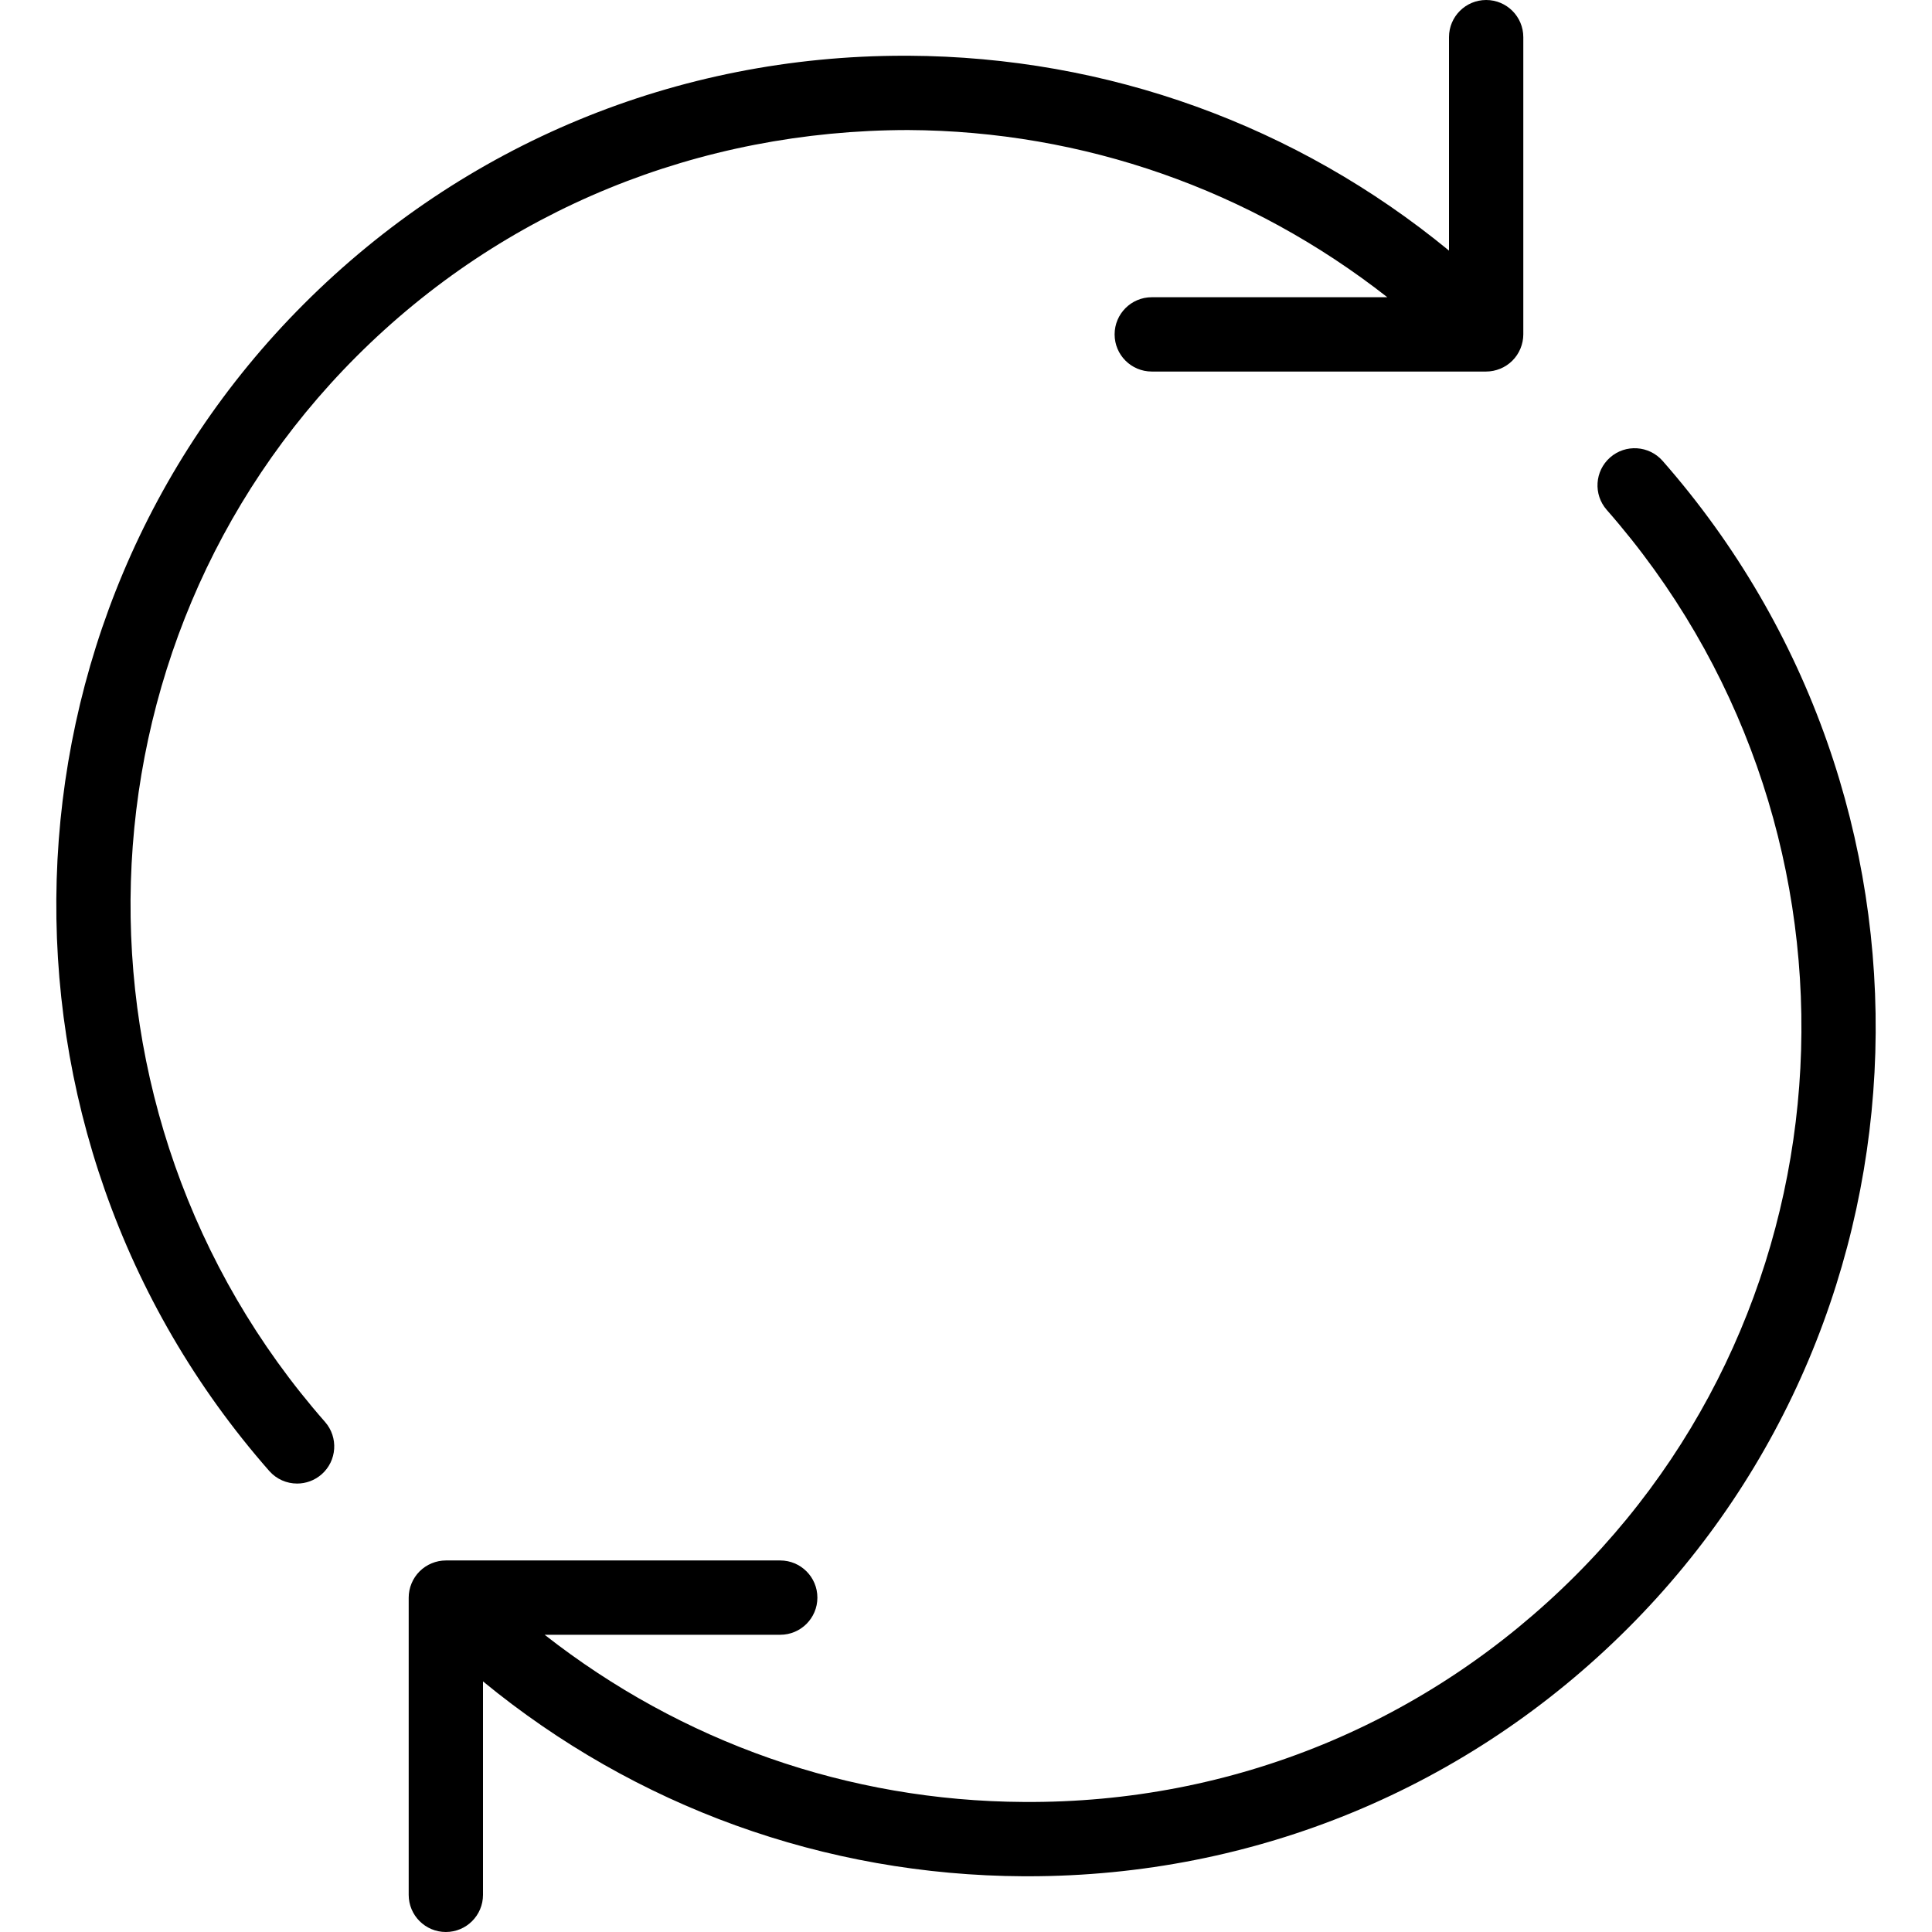
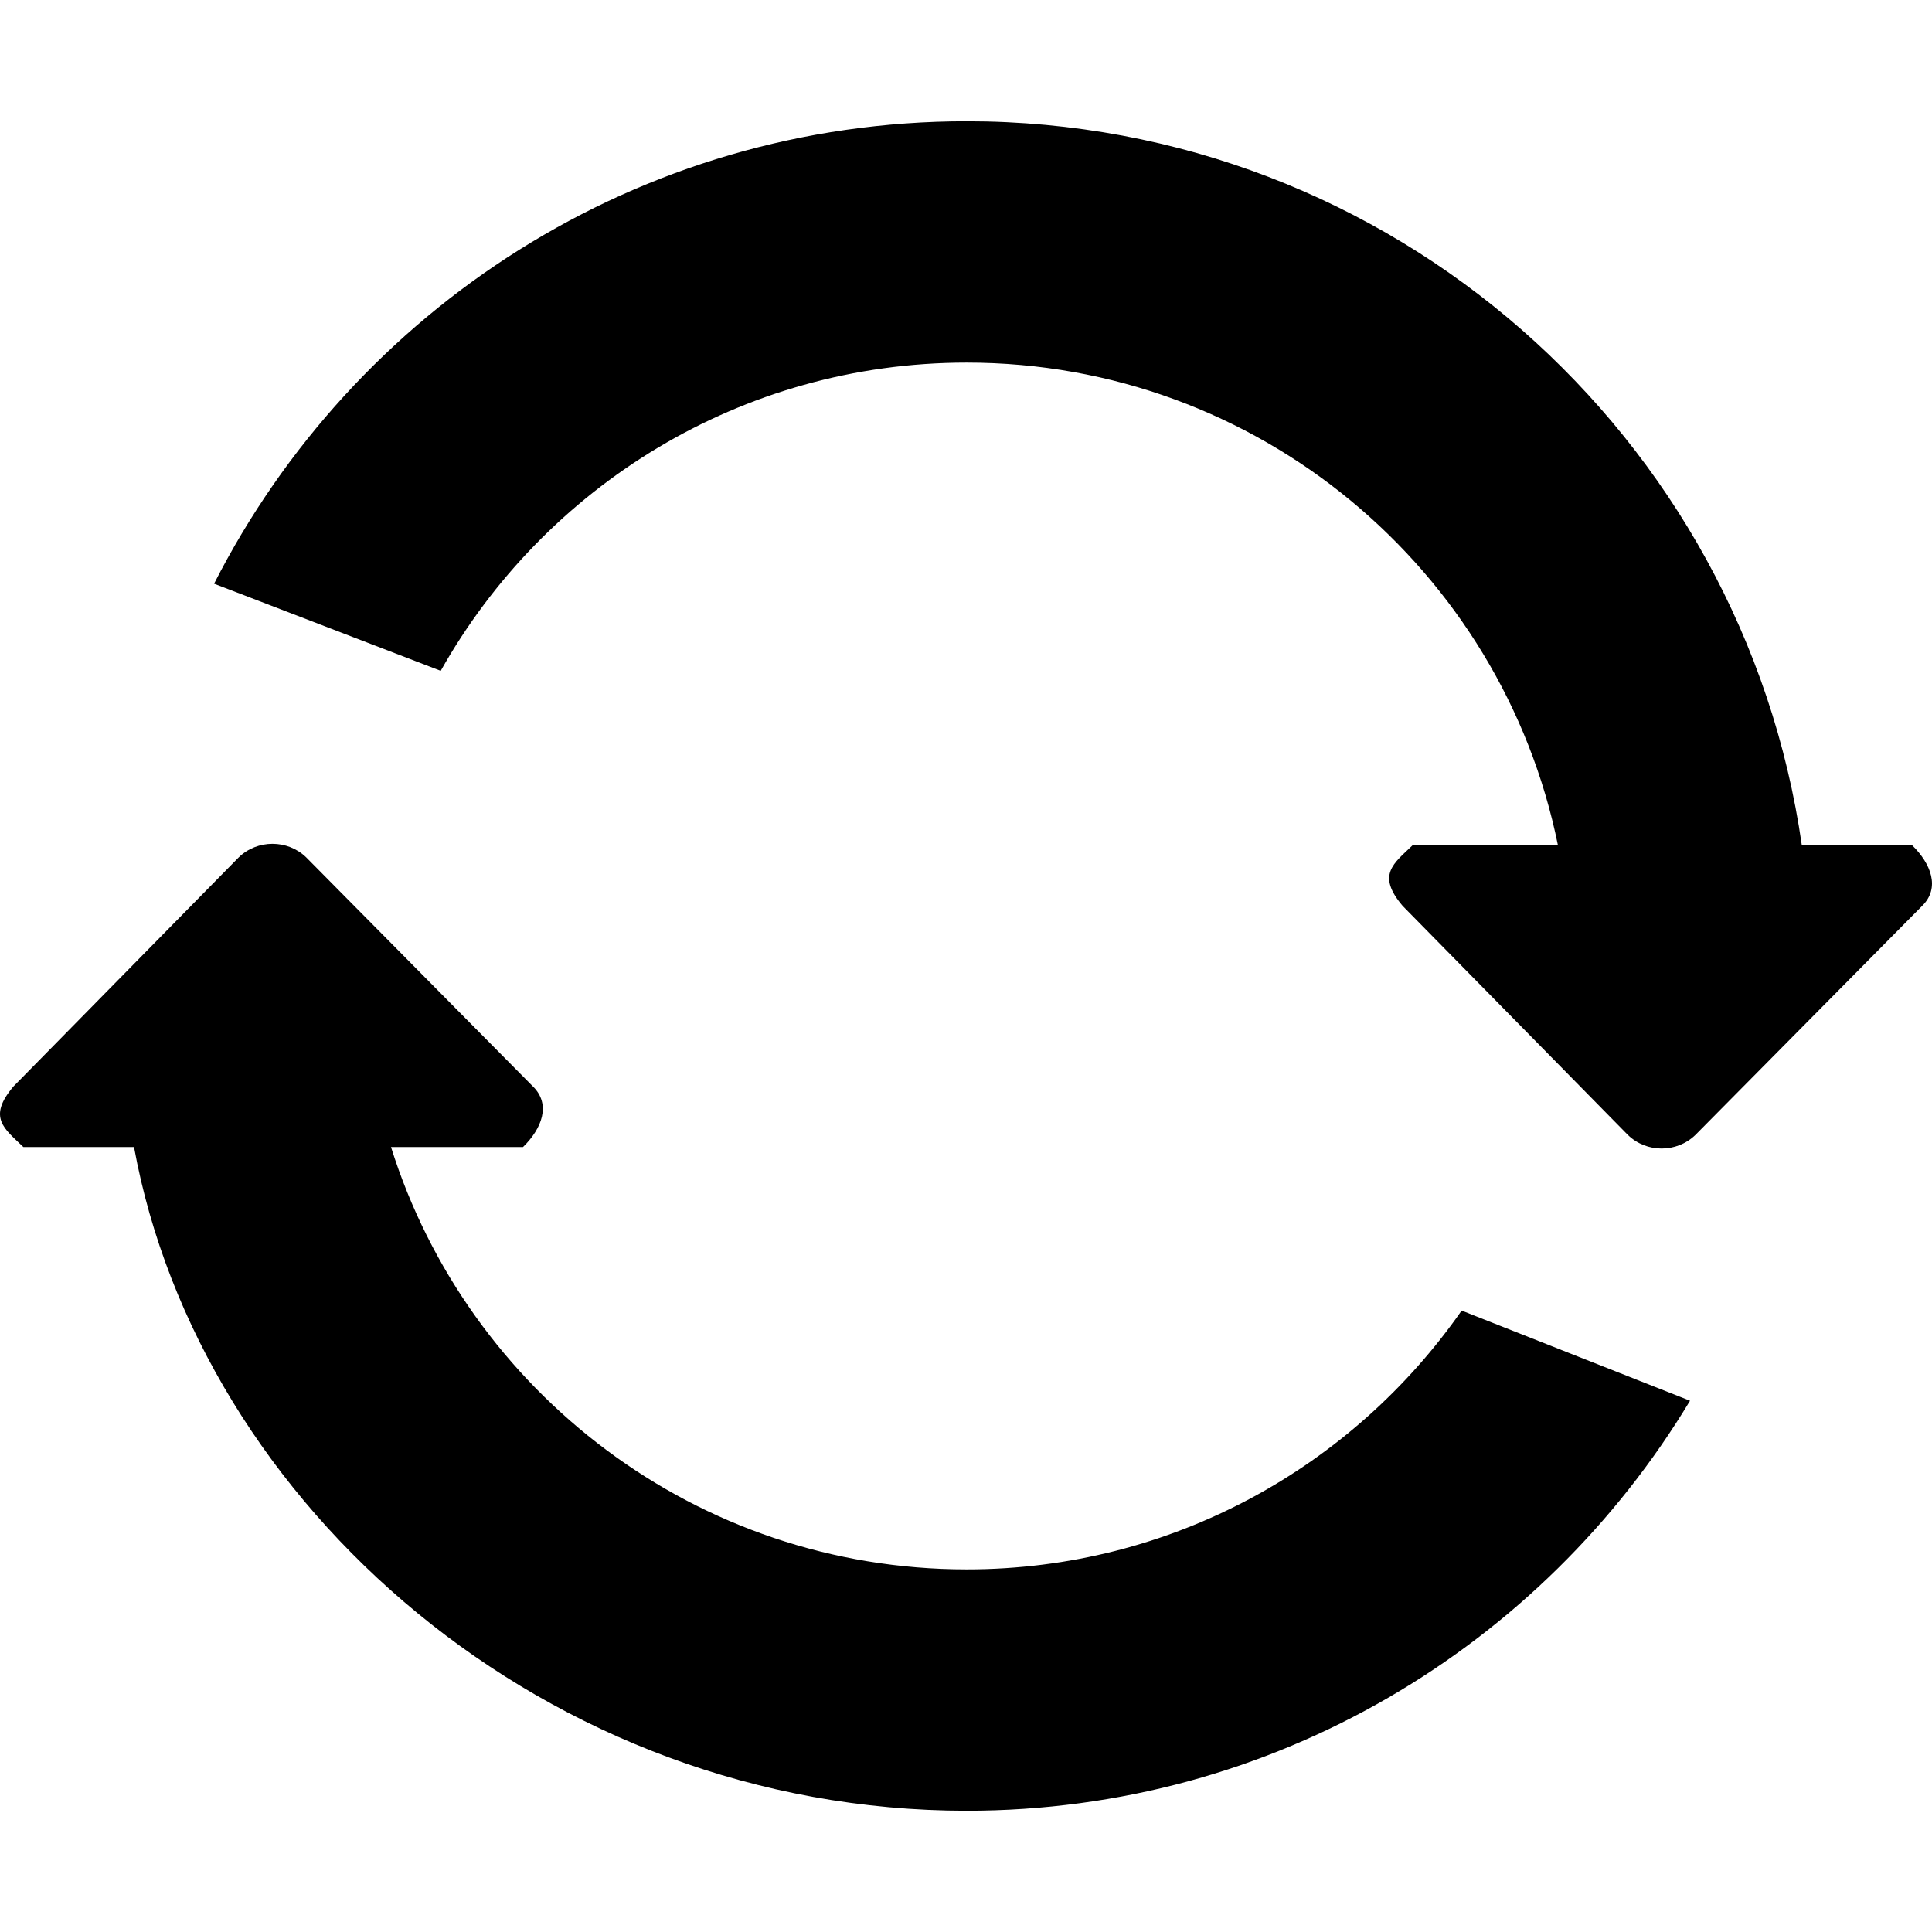
- <svg xmlns="http://www.w3.org/2000/svg" version="1.1" id="Capa_1" x="0px" y="0px" viewBox="0 0 52 52" style="enable-background:new 0 0 52 52;" xml:space="preserve">
+ <svg xmlns="http://www.w3.org/2000/svg" version="1.1" id="Capa_1" x="0px" y="0px" width="612.005px" height="612.006px" viewBox="0 0 612.005 612.006" style="enable-background:new 0 0 612.005 612.006;" xml:space="preserve">
  <g>
-     <path d="M24.439,3.5C29.172,3.524,33.661,5.116,37.34,8H31c-0.552,0-1,0.447-1,1s0.448,1,1,1h9c0.13,0,0.26-0.027,0.382-0.077   c0.245-0.101,0.44-0.296,0.541-0.541C40.973,9.26,41,9.13,41,9V1c0-0.553-0.448-1-1-1s-1,0.447-1,1v5.745   c-4.101-3.37-9.188-5.219-14.551-5.245c-0.04,0-0.079,0-0.118,0c-6.108,0-11.84,2.37-16.151,6.681   c-8.511,8.511-8.922,22.308-0.935,31.408c0.198,0.226,0.474,0.341,0.752,0.341c0.234,0,0.469-0.082,0.659-0.248   c0.415-0.364,0.456-0.996,0.092-1.411C1.454,29.959,1.826,17.363,9.594,9.595C13.552,5.637,18.818,3.506,24.439,3.5z" />
-     <path d="M44.748,12.403c-0.364-0.413-0.997-0.455-1.411-0.091c-0.415,0.364-0.456,0.996-0.092,1.411   c7.3,8.312,6.931,20.91-0.84,28.682c-3.958,3.958-9.217,6.133-14.845,6.095c-4.733-0.024-9.222-1.616-12.901-4.5H21   c0.552,0,1-0.447,1-1s-0.448-1-1-1h-9c-0.13,0-0.26,0.026-0.382,0.077c-0.245,0.101-0.44,0.296-0.541,0.541   C11.026,42.74,11,42.87,11,43v8c0,0.553,0.448,1,1,1s1-0.447,1-1v-5.745c4.101,3.37,9.188,5.219,14.551,5.245   c0.04,0,0.079,0,0.118,0c6.108,0,11.84-2.37,16.151-6.681C52.334,35.305,52.742,21.506,44.748,12.403z" />
+     <g id="_x37__22_">
+       <g>
+         <path d="M605.731,267.776h-34.959C552.174,138.147,440.991,38.412,306.221,38.412c-104.15,0-194.175,59.635-238.404,146.487     l71.791,27.6c32.742-58.22,95.033-97.633,166.614-97.633c92.471,0,169.595,65.675,187.294,152.909h-46.064     c-5.905,5.734-11.563,9.29-3.096,19.229l71.312,72.517c5.906,5.734,15.482,5.734,21.389,0l71.791-72.517     C614.734,281.271,611.637,273.529,605.731,267.776z M306.221,497.141c-85.572,0-157.993-56.252-182.363-133.797h41.821     c5.906-5.734,9.002-13.494,3.096-19.229l-71.771-72.517c-5.906-5.734-15.482-5.734-21.388,0L4.302,344.115     c-8.468,9.939-2.81,13.494,3.096,19.229h35.055c20.738,113.383,130.756,210.25,263.787,210.25     c97.346,0,182.286-52.16,229.115-129.877l-72.346-28.555C428.452,464.686,371.168,497.141,306.221,497.141z" />
+       </g>
+     </g>
  </g>
  <g>
</g>
  <g>
</g>
  <g>
</g>
  <g>
</g>
  <g>
</g>
  <g>
</g>
  <g>
</g>
  <g>
</g>
  <g>
</g>
  <g>
</g>
  <g>
</g>
  <g>
</g>
  <g>
</g>
  <g>
</g>
  <g>
</g>
</svg>
